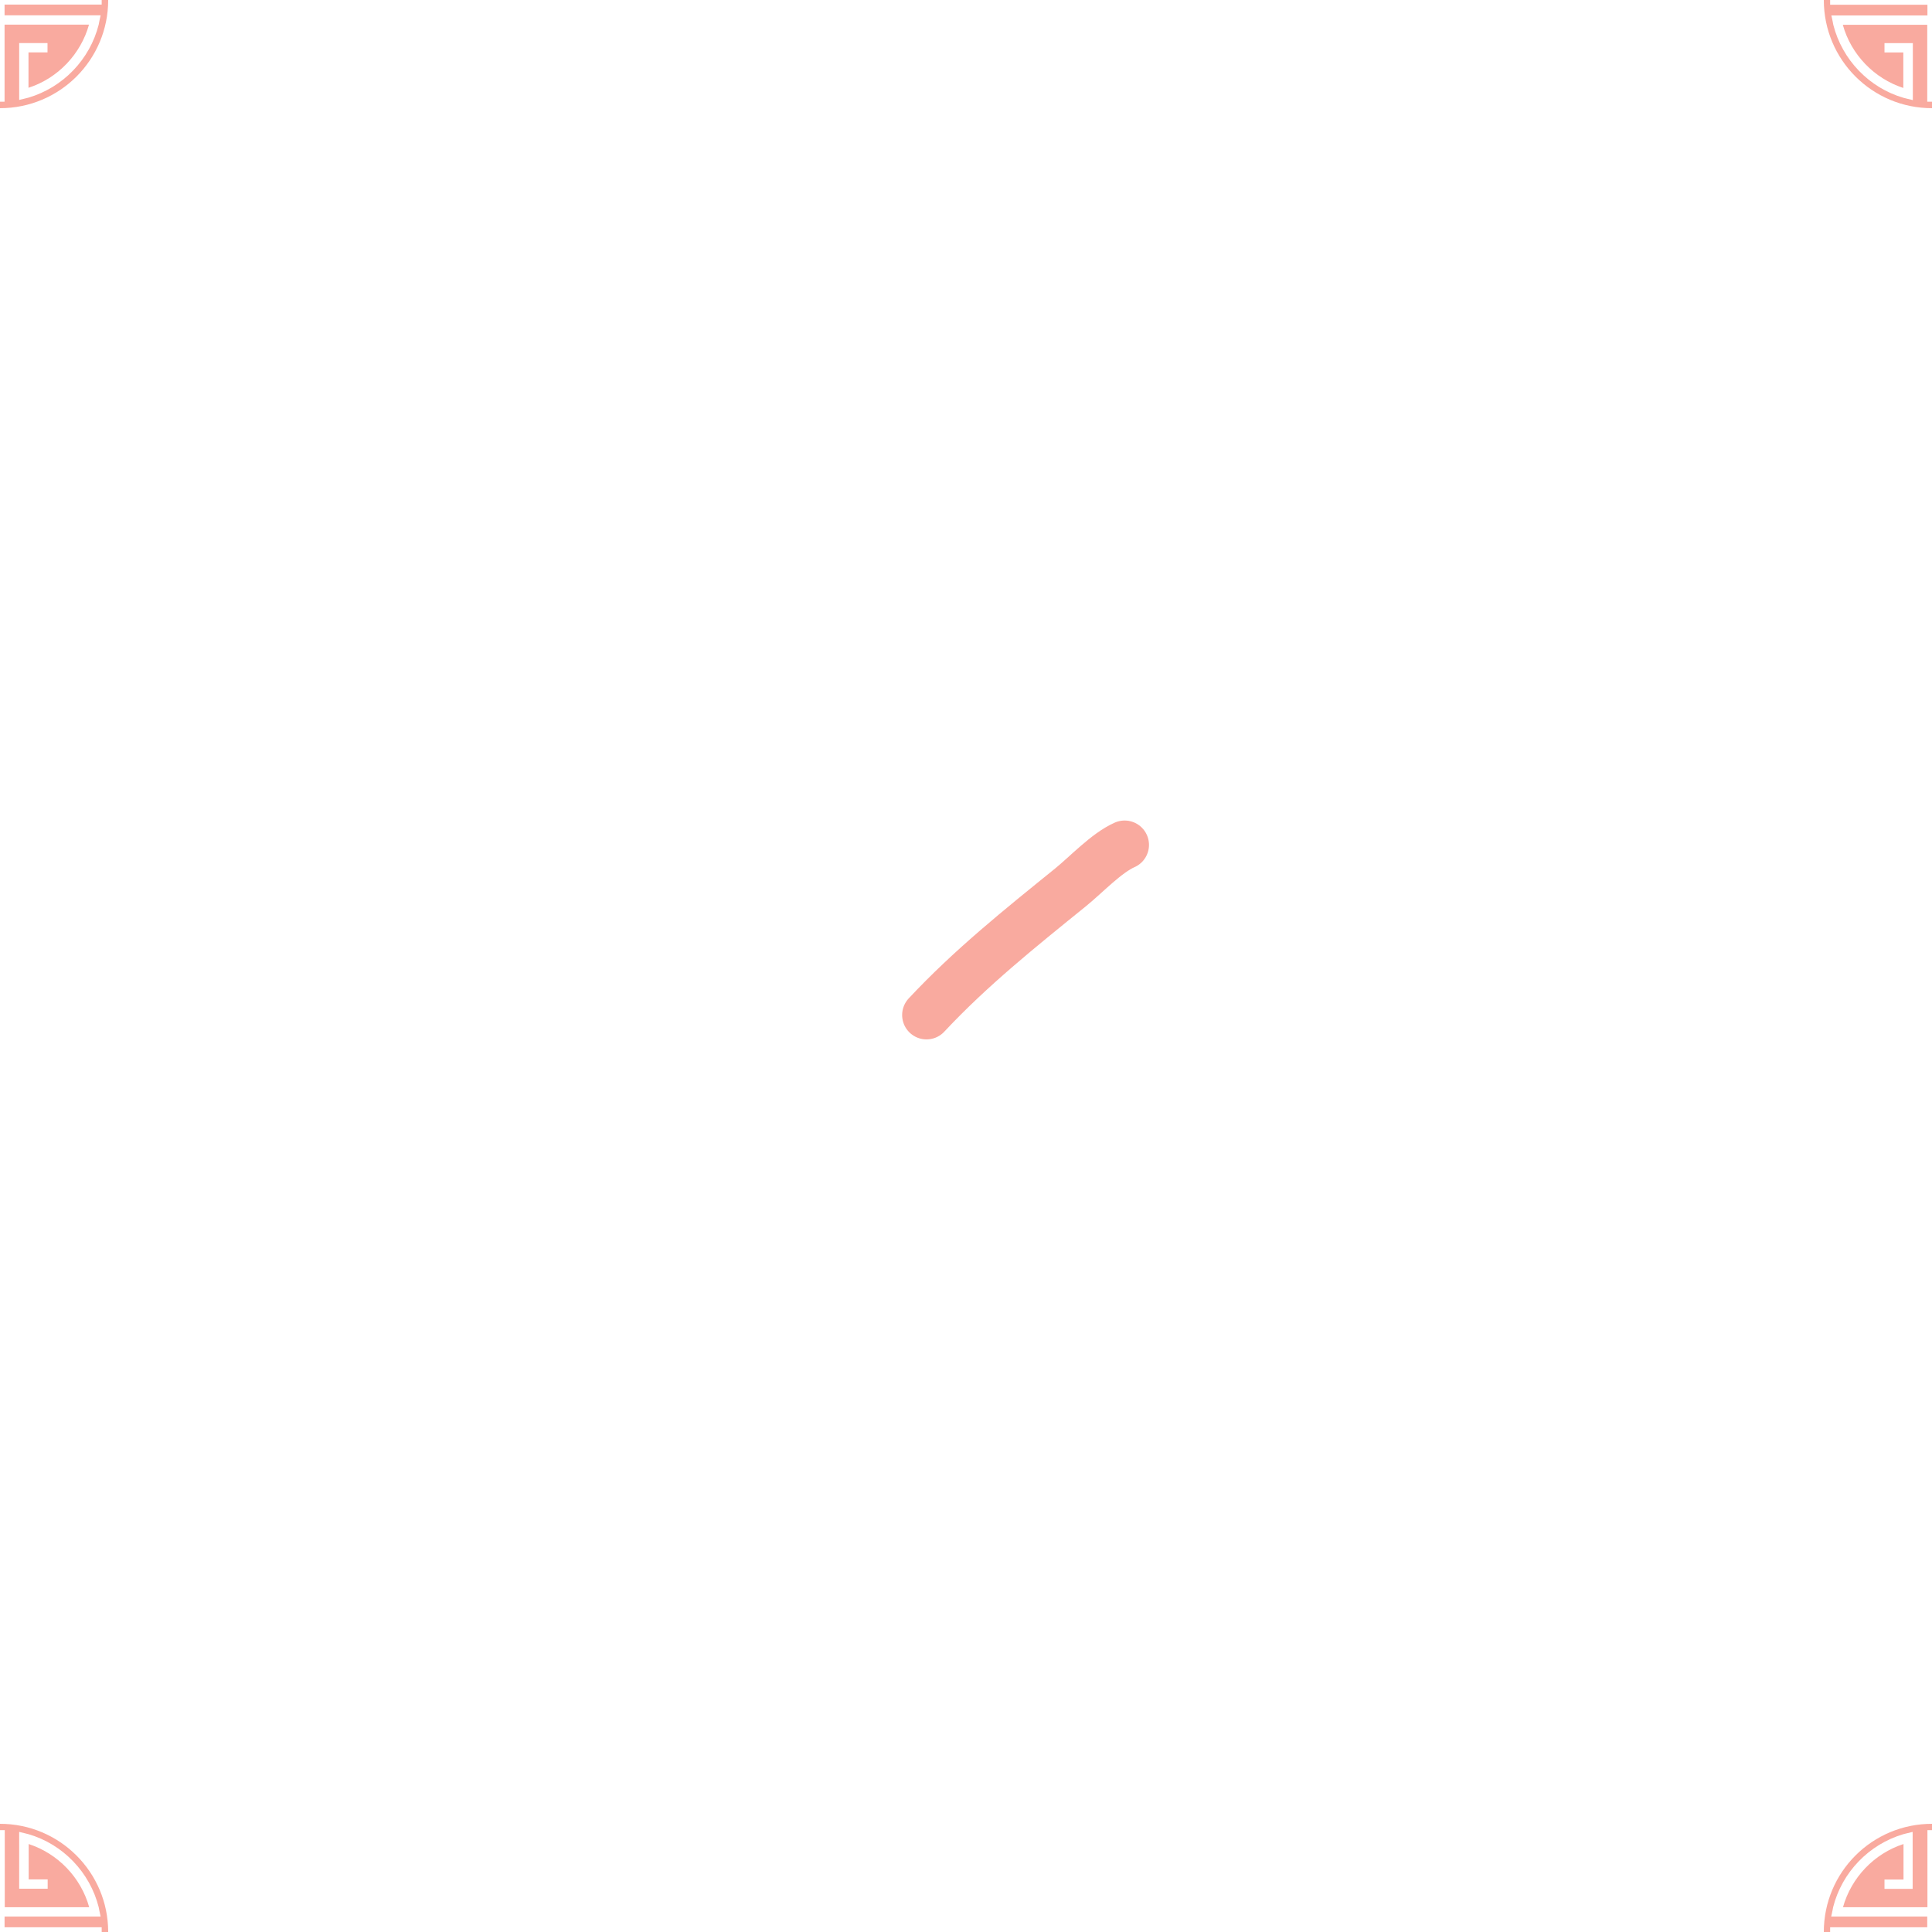
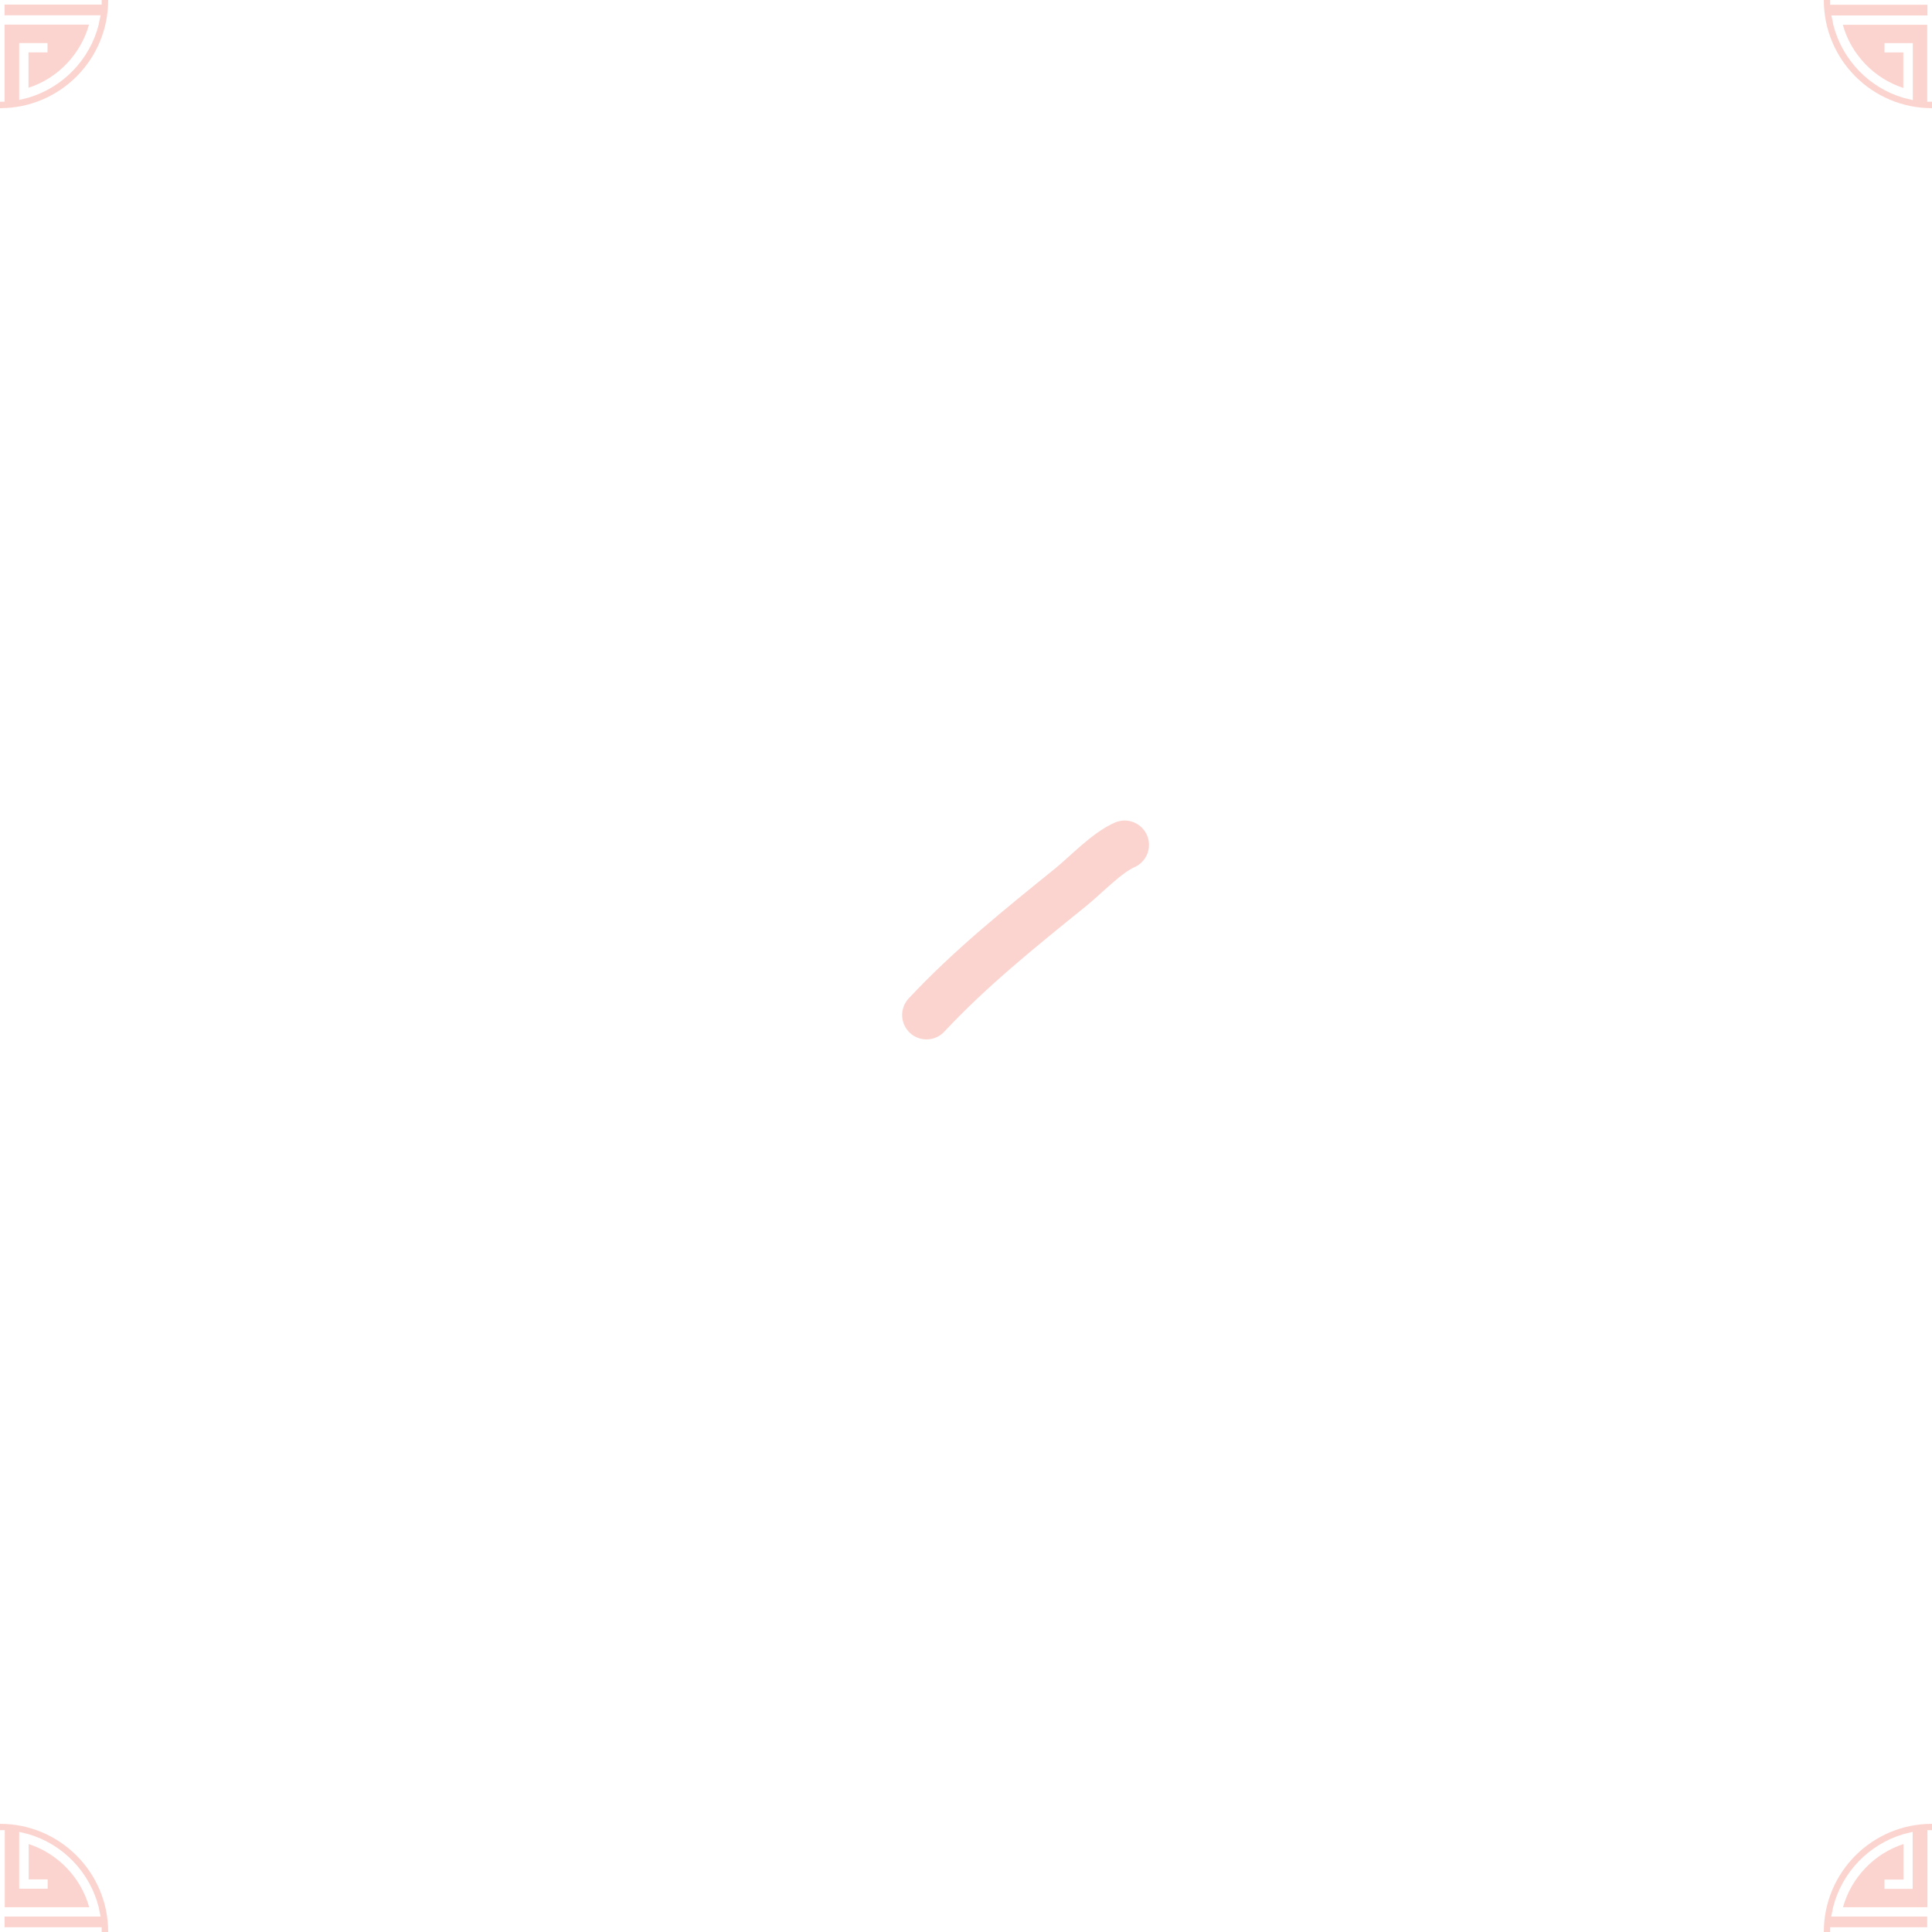
- <svg xmlns="http://www.w3.org/2000/svg" xmlns:xlink="http://www.w3.org/1999/xlink" version="1.1" id="snapshot-68621" width="250" height="250" viewBox="0 0 250 250" opacity="0.5">
+ <svg xmlns="http://www.w3.org/2000/svg" xmlns:xlink="http://www.w3.org/1999/xlink" version="1.1" id="snapshot-68621" width="250" height="250" viewBox="0 0 250 250" opacity="0.25">
  <defs>
    <g id="transformed-68437" data-image="68437" transform="translate(-14, -14) rotate(0, 14, 14)">
      <g>
        <svg version="1.1" width="28px" height="28px" viewBox="0 0 28 28">
          <g id="original-68437">
            <svg fill="none" viewBox="0 0 66 66" version="1.1" preserveAspectRatio="xMidYMid meet">
              <path d="M0 33c0 18.244 14.756 33 33 33s33-14.756 33-33S51.19 0 33 0C14.756 0 0 14.756 0 33zm1.932 1.395v-2.844H31.55v-3.273H2.254l.375-1.717.215-1.127C5.527 14.81 13.737 6.278 24.254 3.166l1.073-.268 1.77-.43v17.386h-8.585V17.01h5.795V6.17C15.347 9.069 8.371 16.42 5.85 25.435h25.756V1.932h2.844v23.503h25.756c-2.522-9.07-9.551-16.367-18.459-19.264v10.785h5.795V19.8H38.85V2.468l1.77.43 1.074.268C52.21 6.224 60.42 14.81 63.103 25.434l.214 1.127.376 1.717H34.395v3.273H64.015v2.844H34.395v3.273h29.298l-.376 1.717-.215 1.127C60.42 51.137 52.21 59.668 41.692 62.781l-1.072.268-1.771.43V46.145h8.639v2.844h-5.795v10.786c8.96-2.898 15.936-10.25 18.458-19.264H34.395v23.503h-2.844V40.566H5.795c2.522 9.068 9.551 16.366 18.459 19.263V48.99h-5.742v-2.844h8.64v17.386l-1.771-.43-1.074-.268C13.79 59.776 5.58 51.19 2.897 40.566l-.214-1.127-.376-1.717h29.298v-3.273H1.932v-.054z" fill="rgba(244, 85, 64, 1)" stroke="none" />
            </svg>
          </g>
        </svg>
      </g>
    </g>
    <g id="transformed-10130" data-image="10130" transform="translate(115.9706, 106.4446) rotate(356, 17.02939, 13.55539)">
      <g>
        <svg version="1.1" width="34.059px" height="27.111px" viewBox="0 0 34.059 27.111">
          <g id="original-10130">
            <svg fill="none" viewBox="0 0 54 43" version="1.1" preserveAspectRatio="xMidYMid meet">
              <path stroke-width="10" d="M5 38c9.765-9.09 20.485-16.494 31.273-24.047C39.72 11.54 44.18 7.371 48 6" stroke-linecap="round" stroke-linejoin="round" fill="rgba(0, 0, 0, 1)" stroke="rgba(244, 85, 64, 1)" />
            </svg>
          </g>
        </svg>
      </g>
    </g>
  </defs>
  <rect x="0" y="0" width="250" height="250" fill="rgba(255, 255, 255, 0)" />
  <use xlink:href="#transformed-68437" transform="translate(-250, -250)" />
  <use xlink:href="#transformed-68437" transform="translate(0, -250)" />
  <use xlink:href="#transformed-68437" transform="translate(250, -250)" />
  <use xlink:href="#transformed-68437" transform="translate(-250, 0)" />
  <use xlink:href="#transformed-68437" transform="translate(0, 0)" />
  <use xlink:href="#transformed-68437" transform="translate(250, 0)" />
  <use xlink:href="#transformed-68437" transform="translate(-250, 250)" />
  <use xlink:href="#transformed-68437" transform="translate(0, 250)" />
  <use xlink:href="#transformed-68437" transform="translate(250, 250)" />
  <use xlink:href="#transformed-10130" transform="translate(-250, -250)" />
  <use xlink:href="#transformed-10130" transform="translate(0, -250)" />
  <use xlink:href="#transformed-10130" transform="translate(250, -250)" />
  <use xlink:href="#transformed-10130" transform="translate(-250, 0)" />
  <use xlink:href="#transformed-10130" transform="translate(0, 0)" />
  <use xlink:href="#transformed-10130" transform="translate(250, 0)" />
  <use xlink:href="#transformed-10130" transform="translate(-250, 250)" />
  <use xlink:href="#transformed-10130" transform="translate(0, 250)" />
  <use xlink:href="#transformed-10130" transform="translate(250, 250)" />
</svg>
